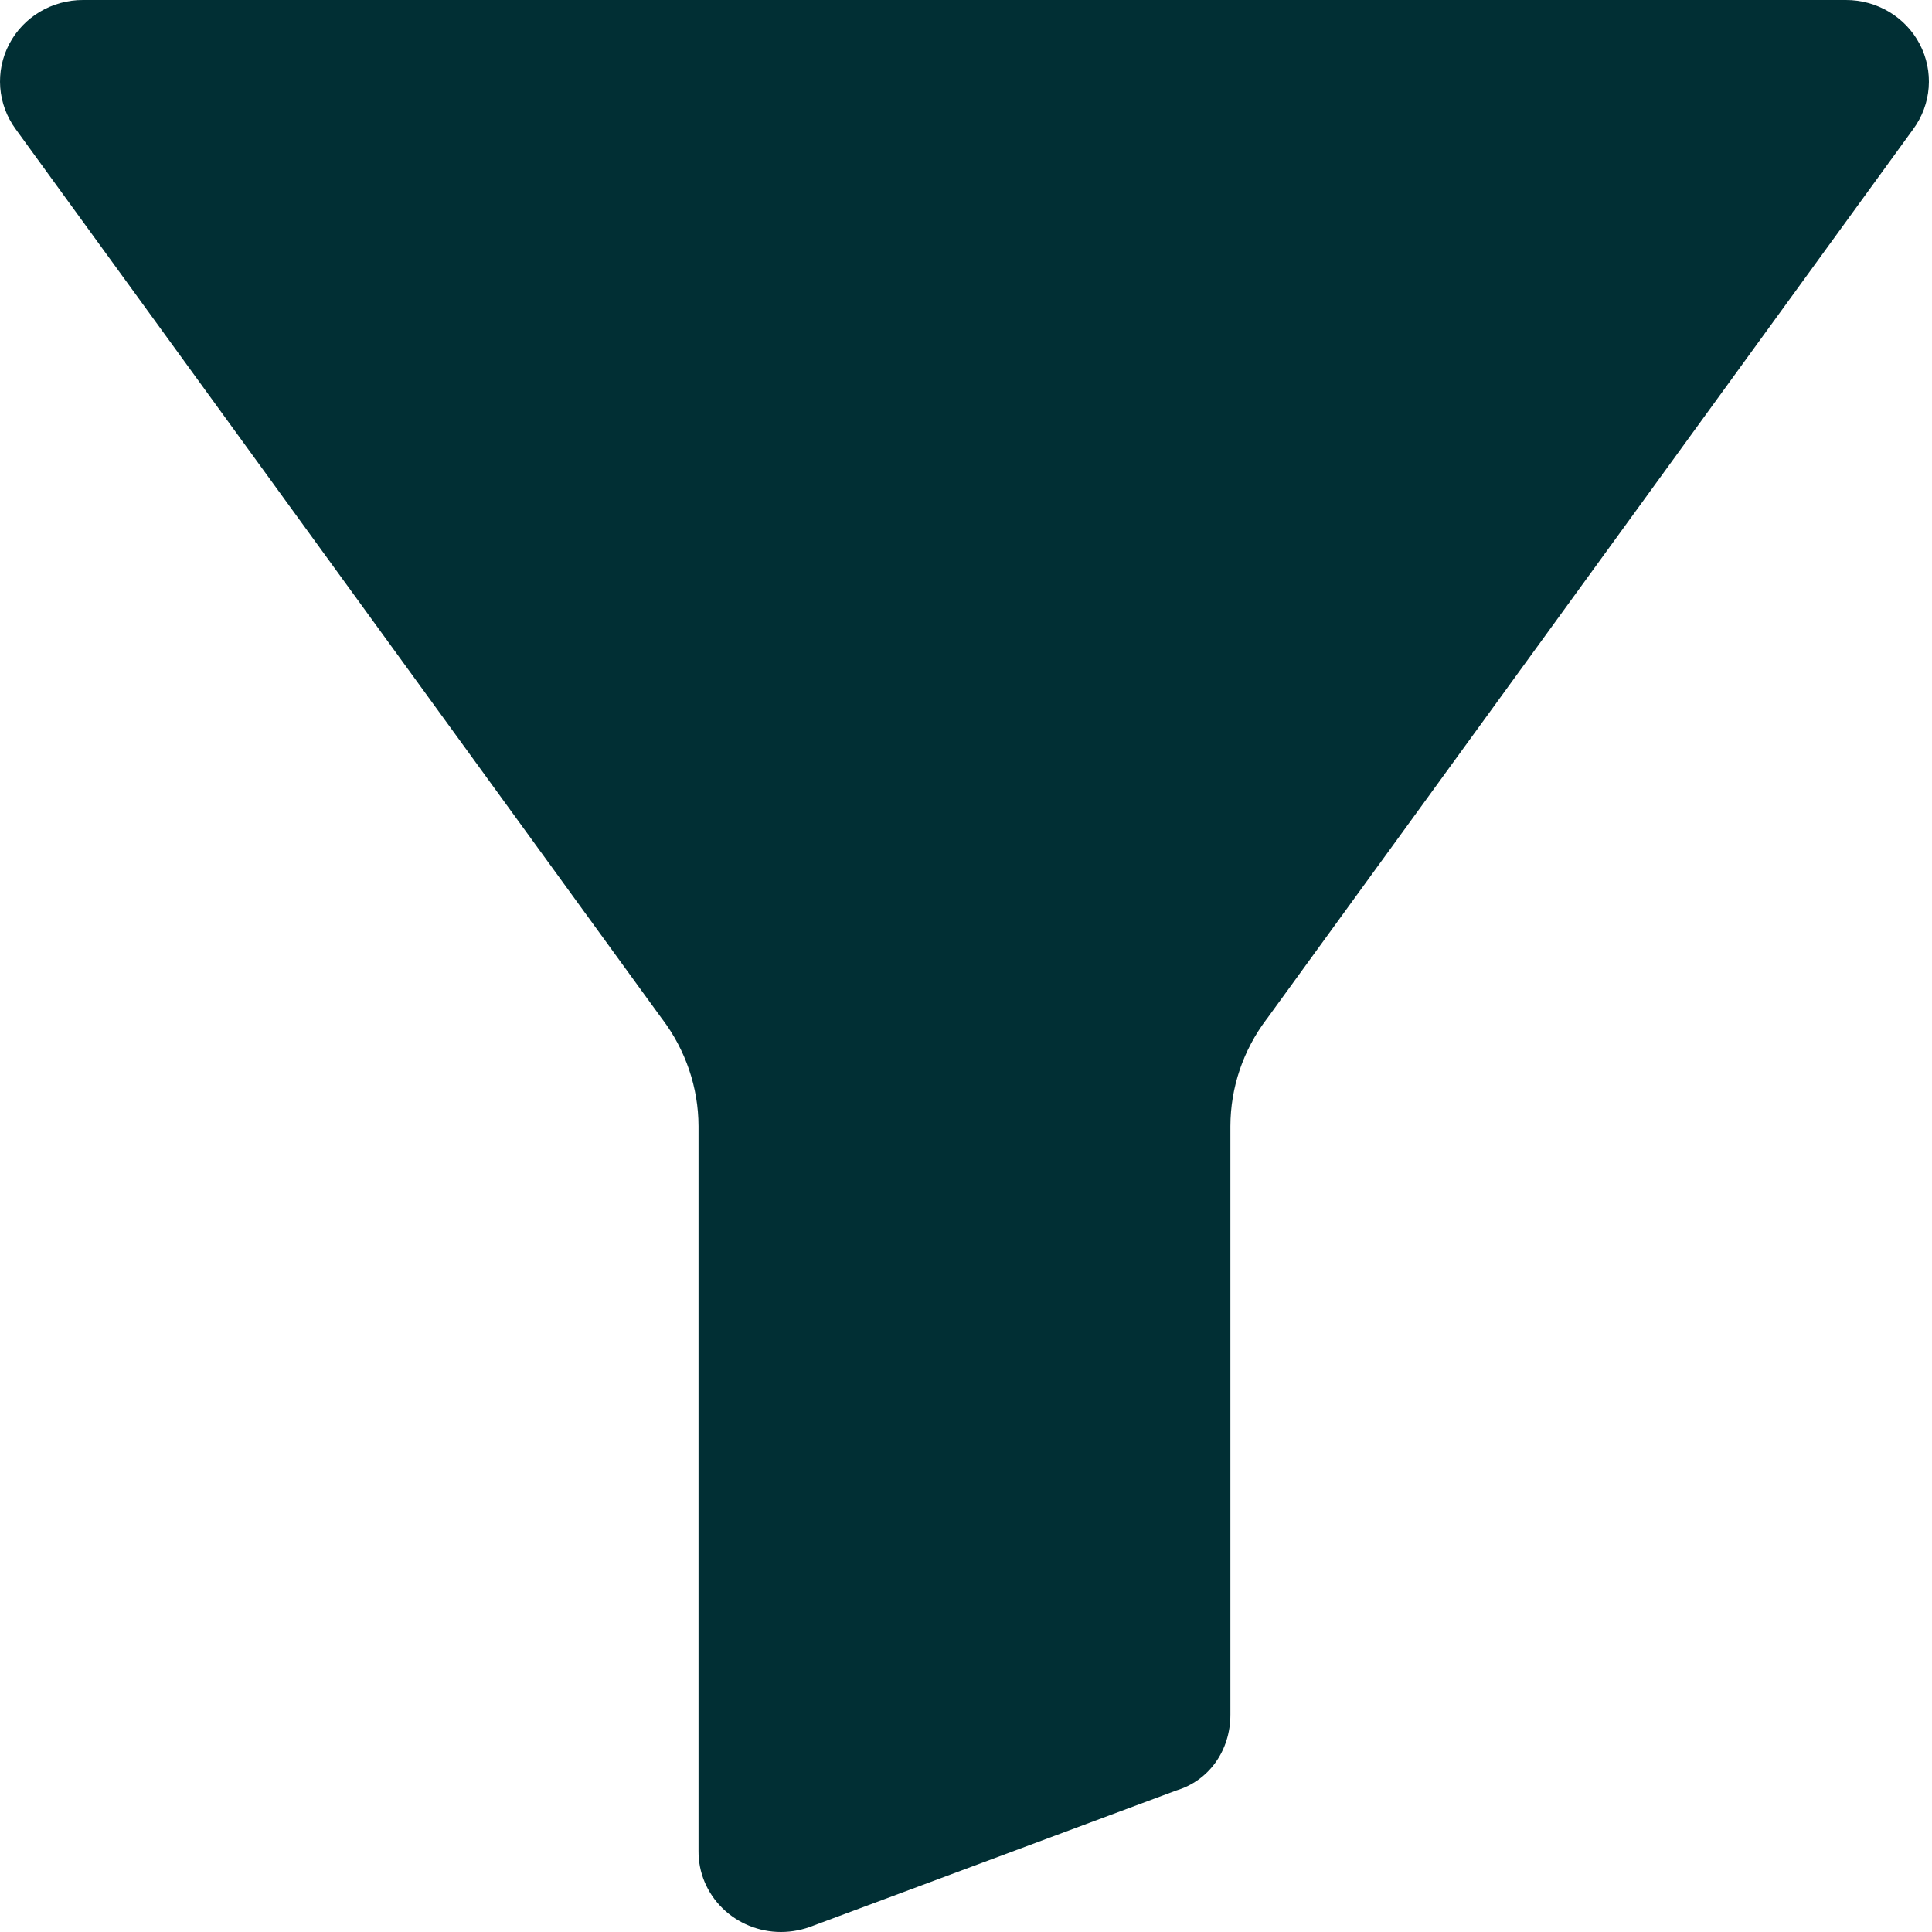
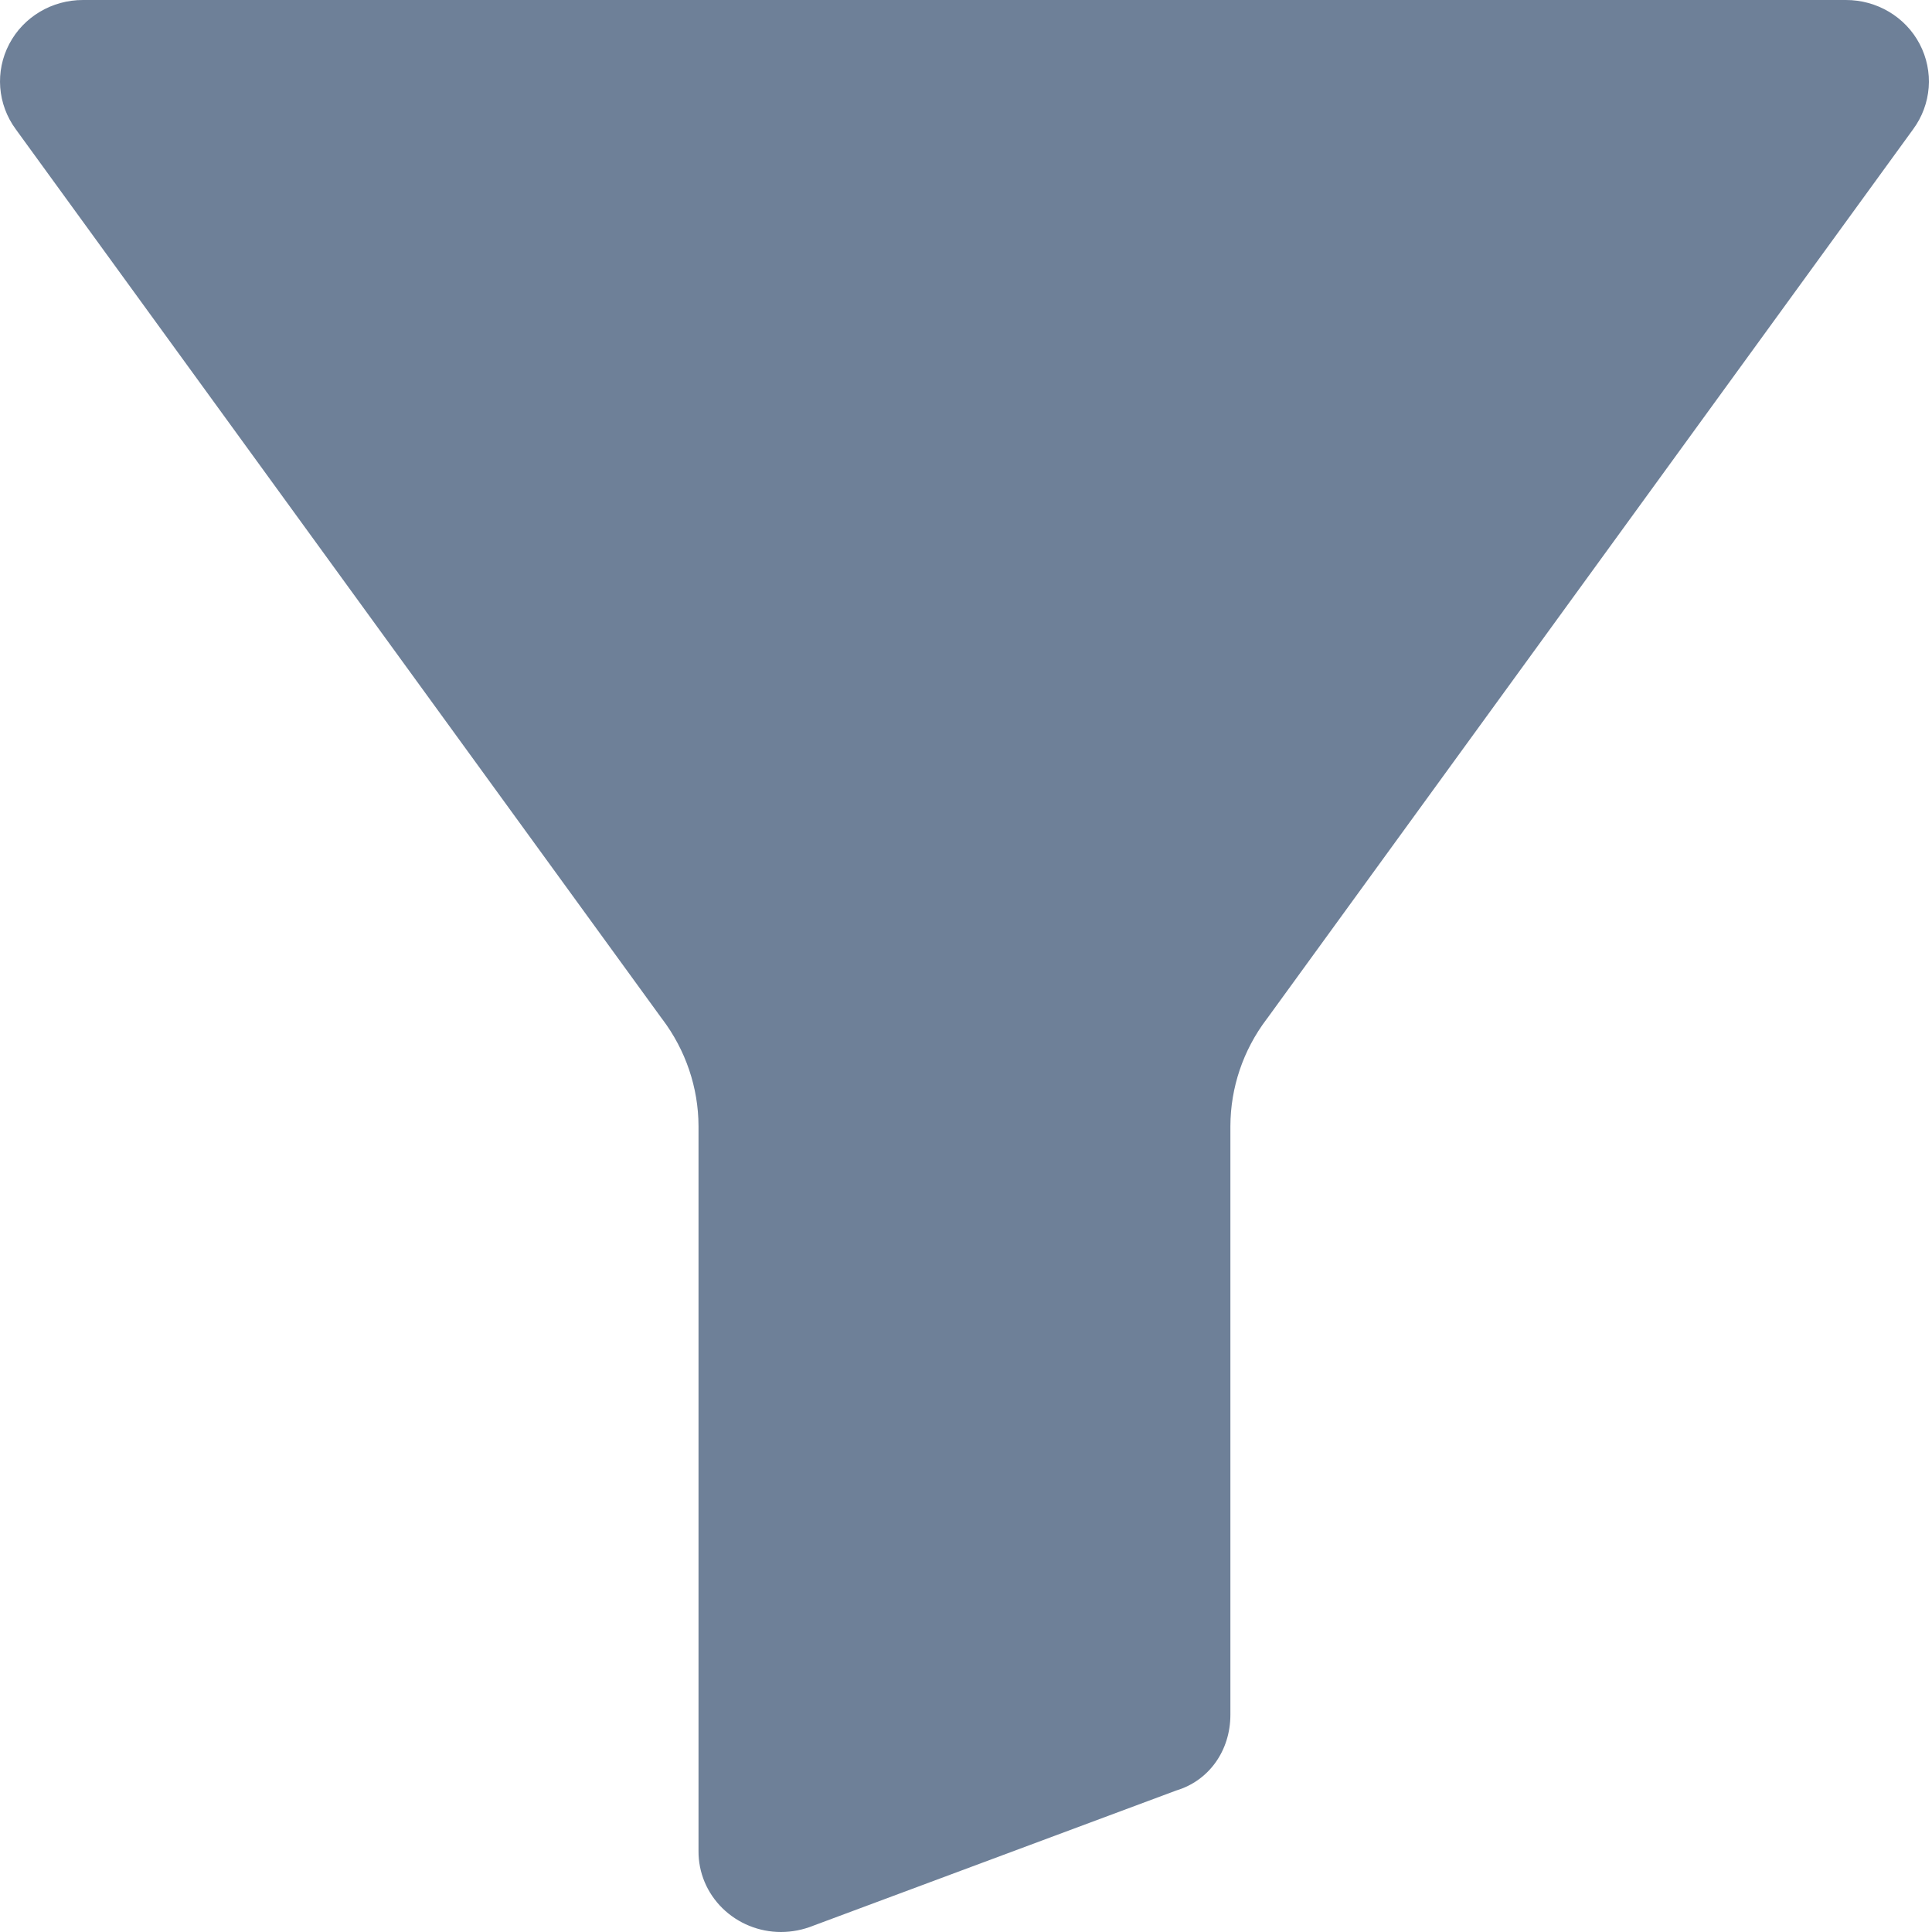
<svg xmlns="http://www.w3.org/2000/svg" width="20" height="20" viewBox="0 0 20 20" fill="none">
-   <path d="M19.108 1.50591e-06H0.86C0.538 -0.001 0.243 0.175 0.096 0.455C-0.053 0.738 -0.027 1.08 0.164 1.339L6.849 10.541C6.851 10.544 6.853 10.547 6.856 10.55C7.098 10.871 7.23 11.259 7.231 11.658V19.16C7.229 19.383 7.318 19.596 7.479 19.754C7.639 19.911 7.857 20 8.084 20C8.2 20 8.314 19.977 8.421 19.934L12.177 18.535C12.514 18.434 12.737 18.124 12.737 17.75V11.658C12.738 11.259 12.869 10.871 13.112 10.55C13.114 10.547 13.117 10.544 13.119 10.541L19.804 1.339C19.995 1.08 20.021 0.739 19.872 0.455C19.725 0.175 19.429 -0.001 19.108 1.50591e-06Z" fill="#012F34" />
+   <path d="M19.108 1.50591e-06H0.86C0.538 -0.001 0.243 0.175 0.096 0.455C-0.053 0.738 -0.027 1.08 0.164 1.339L6.849 10.541C6.851 10.544 6.853 10.547 6.856 10.55C7.098 10.871 7.23 11.259 7.231 11.658V19.16C7.229 19.383 7.318 19.596 7.479 19.754C7.639 19.911 7.857 20 8.084 20C8.2 20 8.314 19.977 8.421 19.934L12.177 18.535C12.514 18.434 12.737 18.124 12.737 17.75V11.658C12.738 11.259 12.869 10.871 13.112 10.55C13.114 10.547 13.117 10.544 13.119 10.541L19.804 1.339C19.995 1.08 20.021 0.739 19.872 0.455C19.725 0.175 19.429 -0.001 19.108 1.50591e-06Z" fill="#6E8098" />
</svg>
